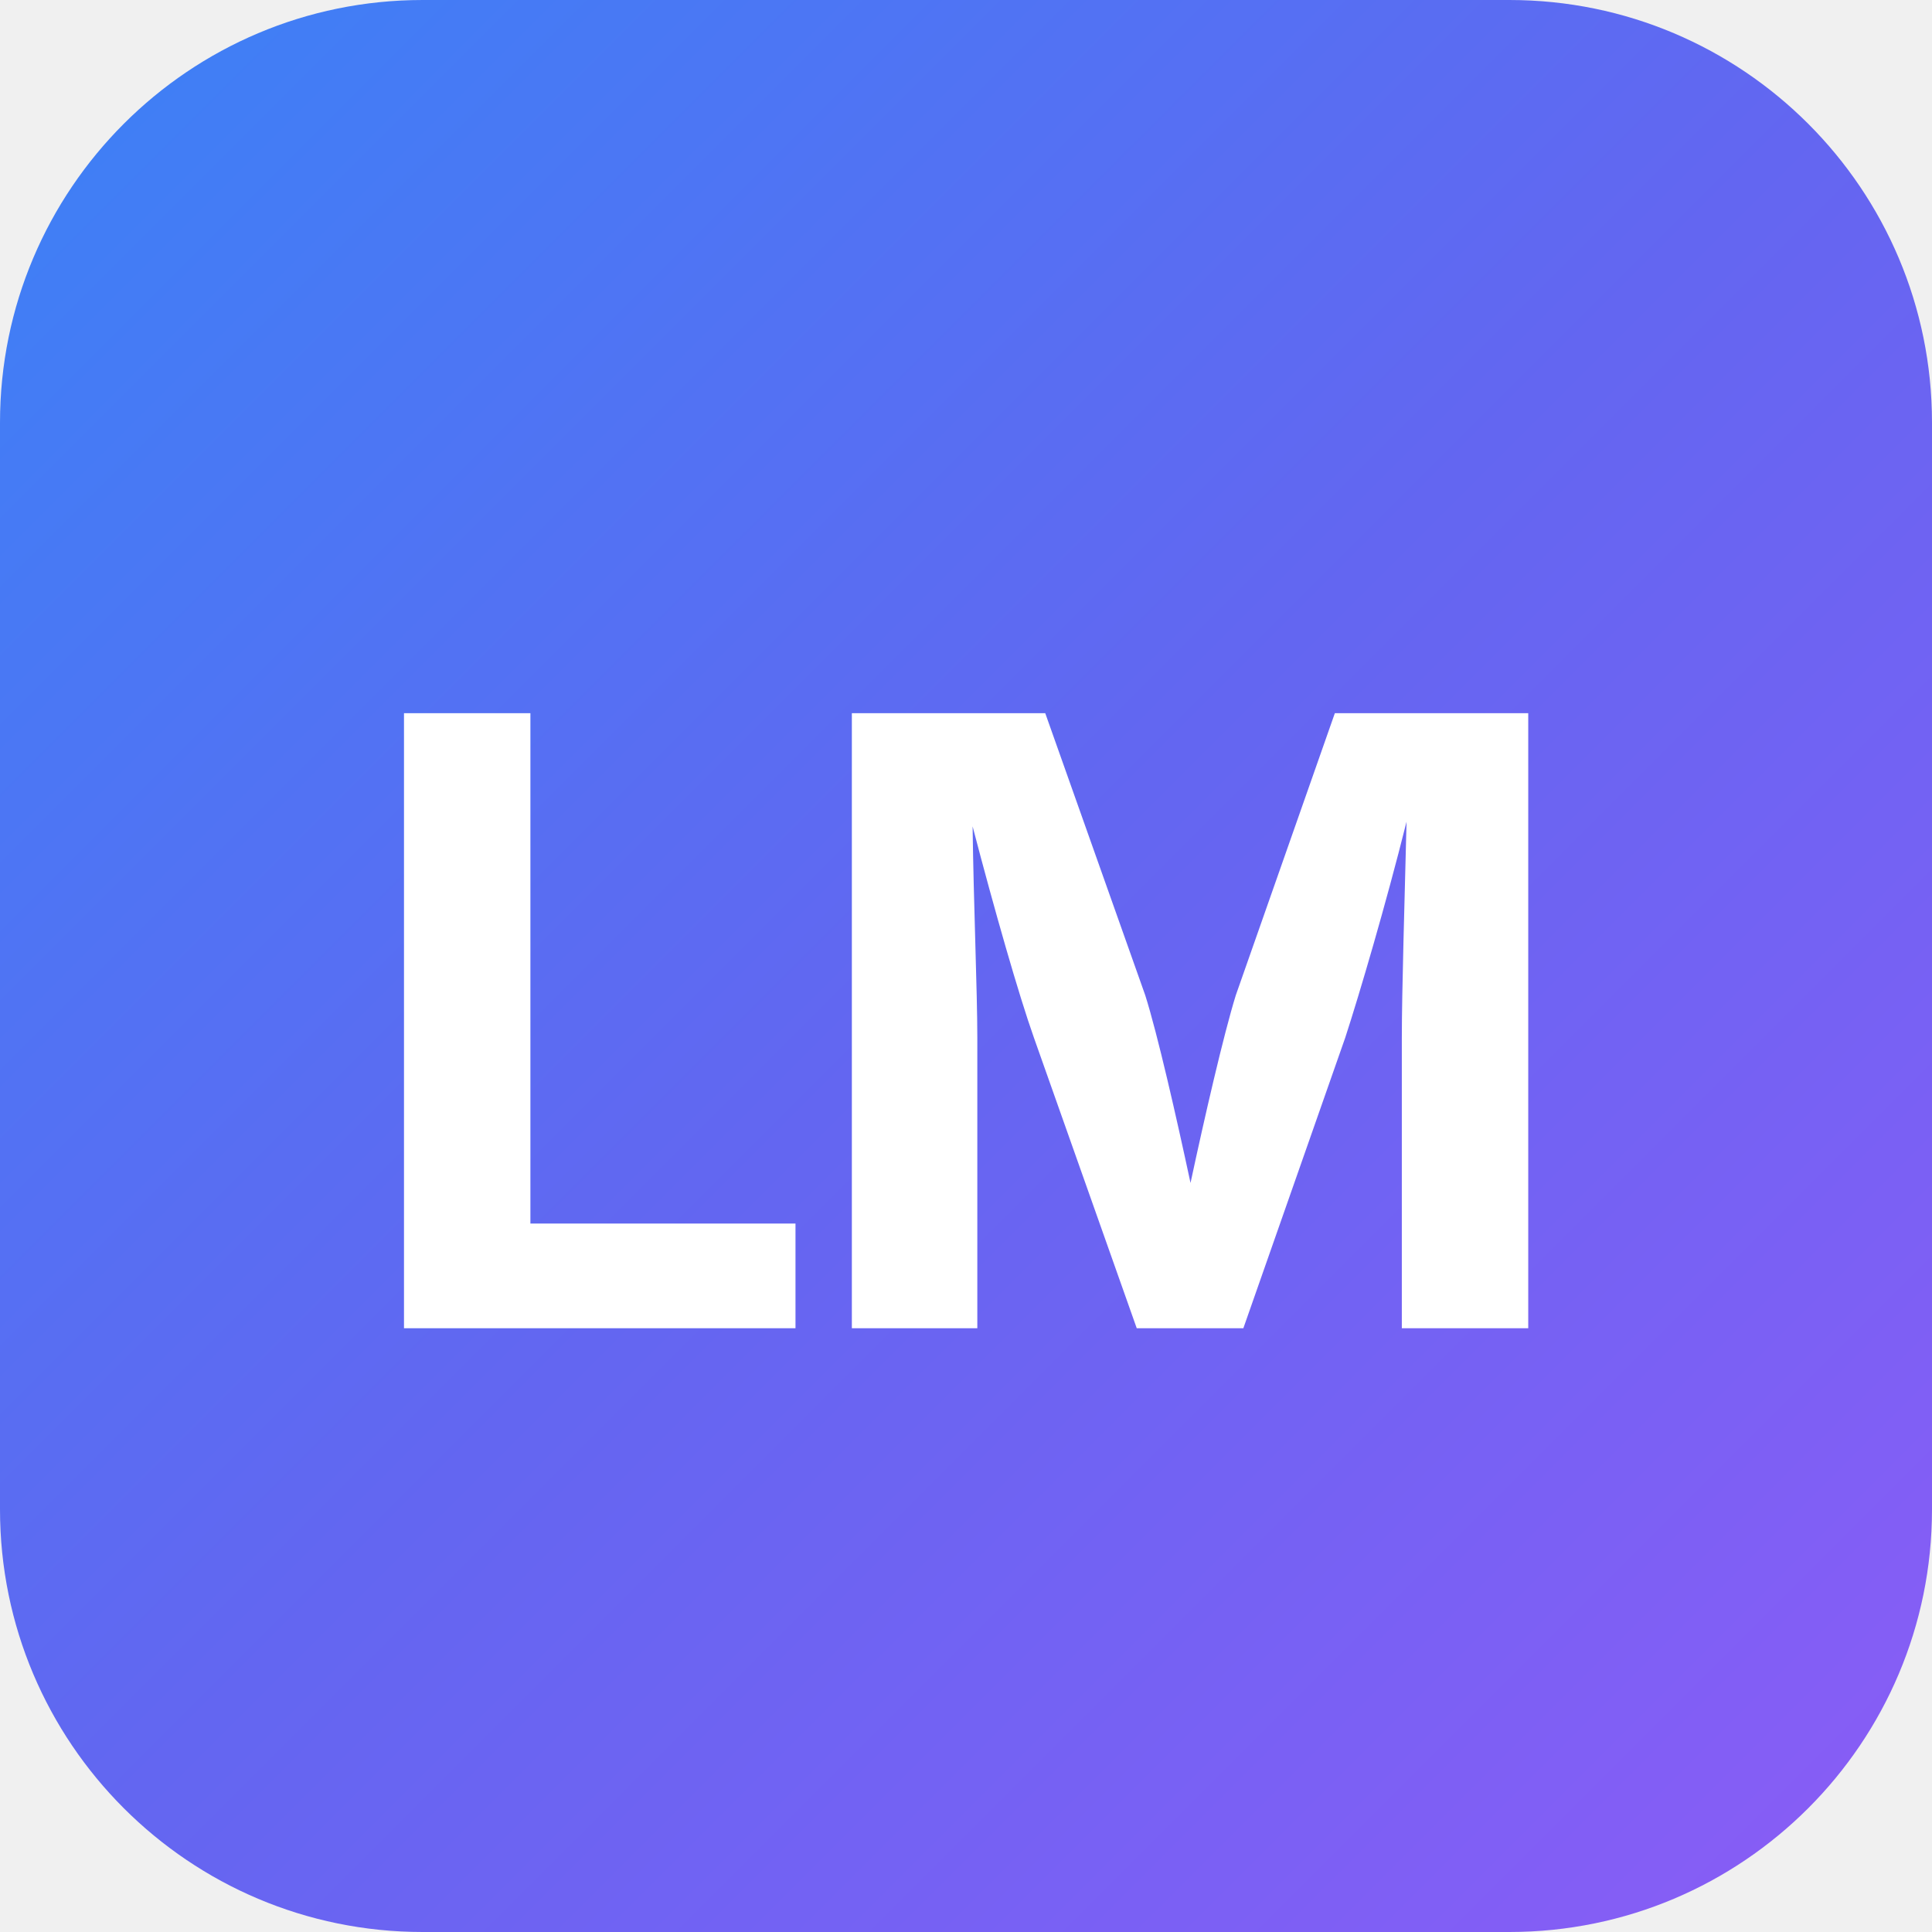
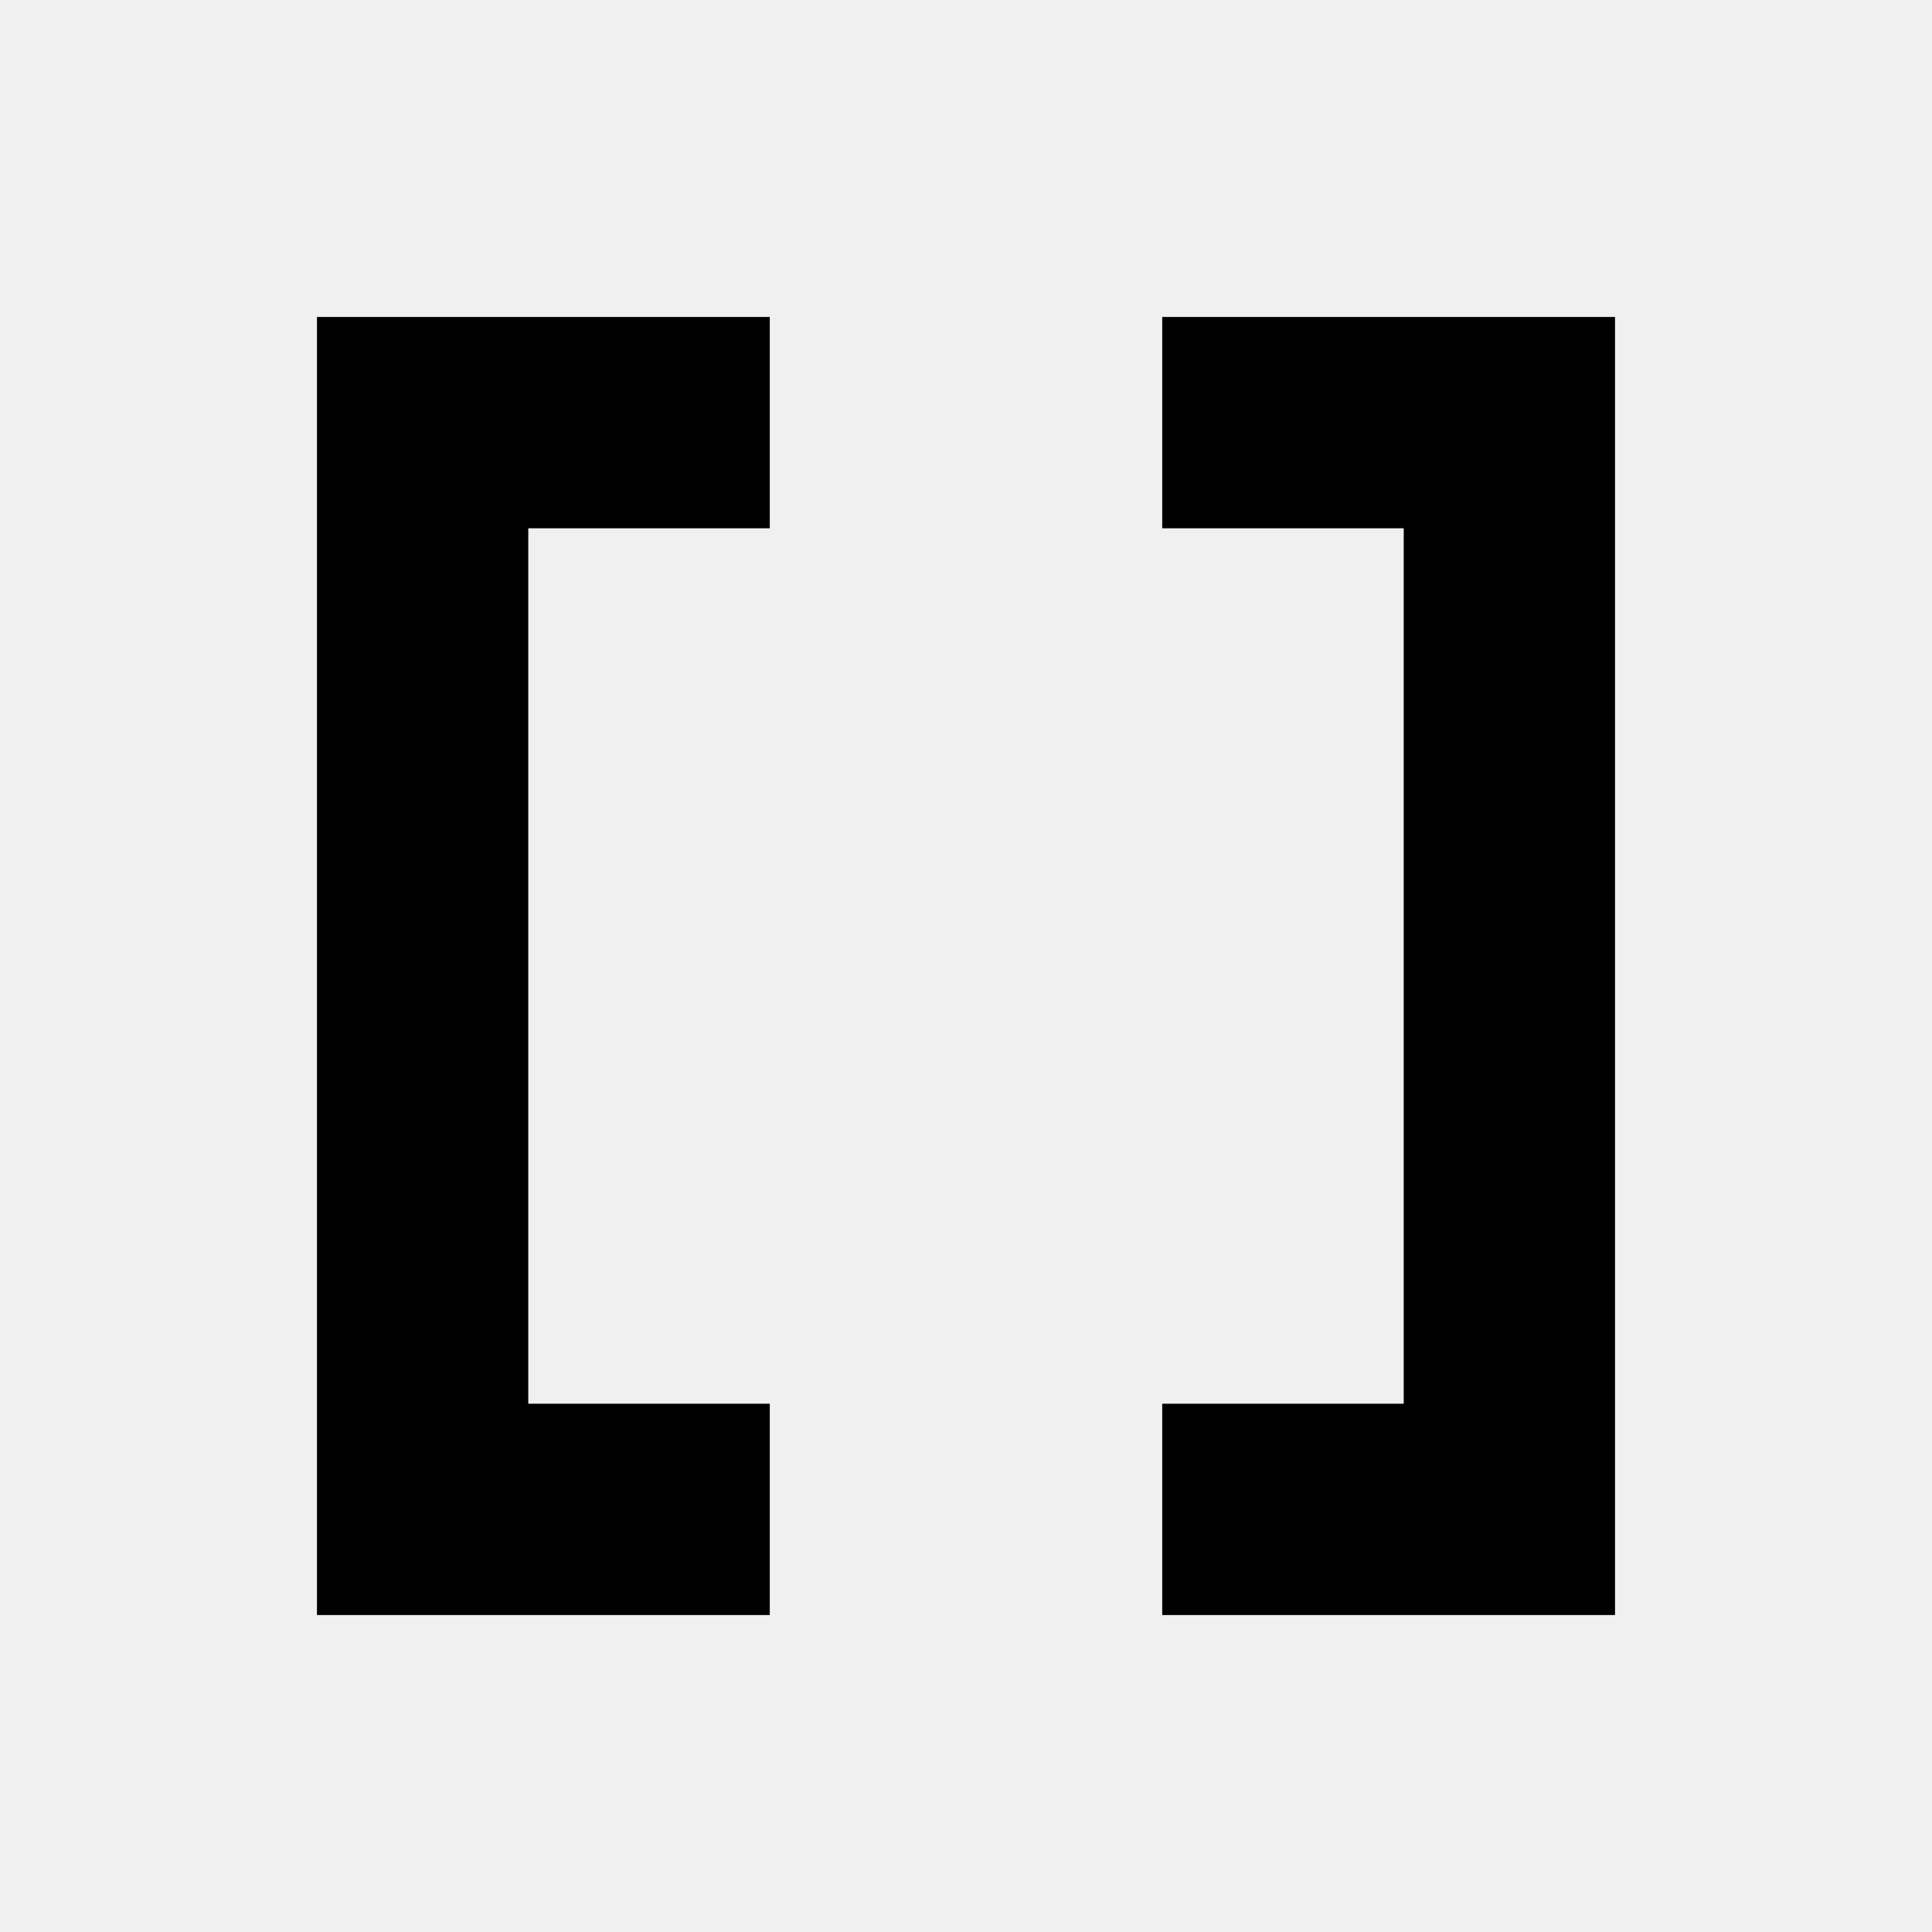
<svg xmlns="http://www.w3.org/2000/svg" width="32" height="32" viewBox="0 0 32 32" fill="none">
-   <defs>
-     <linearGradient id="gradient" x1="0" y1="0" x2="32" y2="32" gradientUnits="userSpaceOnUse">
-       <stop stop-color="#3B82F6" />
-       <stop offset="0.5" stop-color="#6366F1" />
-       <stop offset="1" stop-color="#8B5CF6" />
-     </linearGradient>
-   </defs>
-   <rect width="32" height="32" rx="7" fill="url(#gradient)" />
-   <text x="16" y="22" font-family="system-ui, -apple-system, sans-serif" font-size="14" font-weight="700" fill="white" text-anchor="middle" letter-spacing="-0.5">LM</text>
+   <rect width="32" height="32" fill="transparent" />
+   <path d="M11 7H7V25H11" stroke="black" stroke-width="3.5" stroke-linecap="square" />
+   <path d="M21 7H25V25H21" stroke="black" stroke-width="3.5" stroke-linecap="square" />
</svg>
